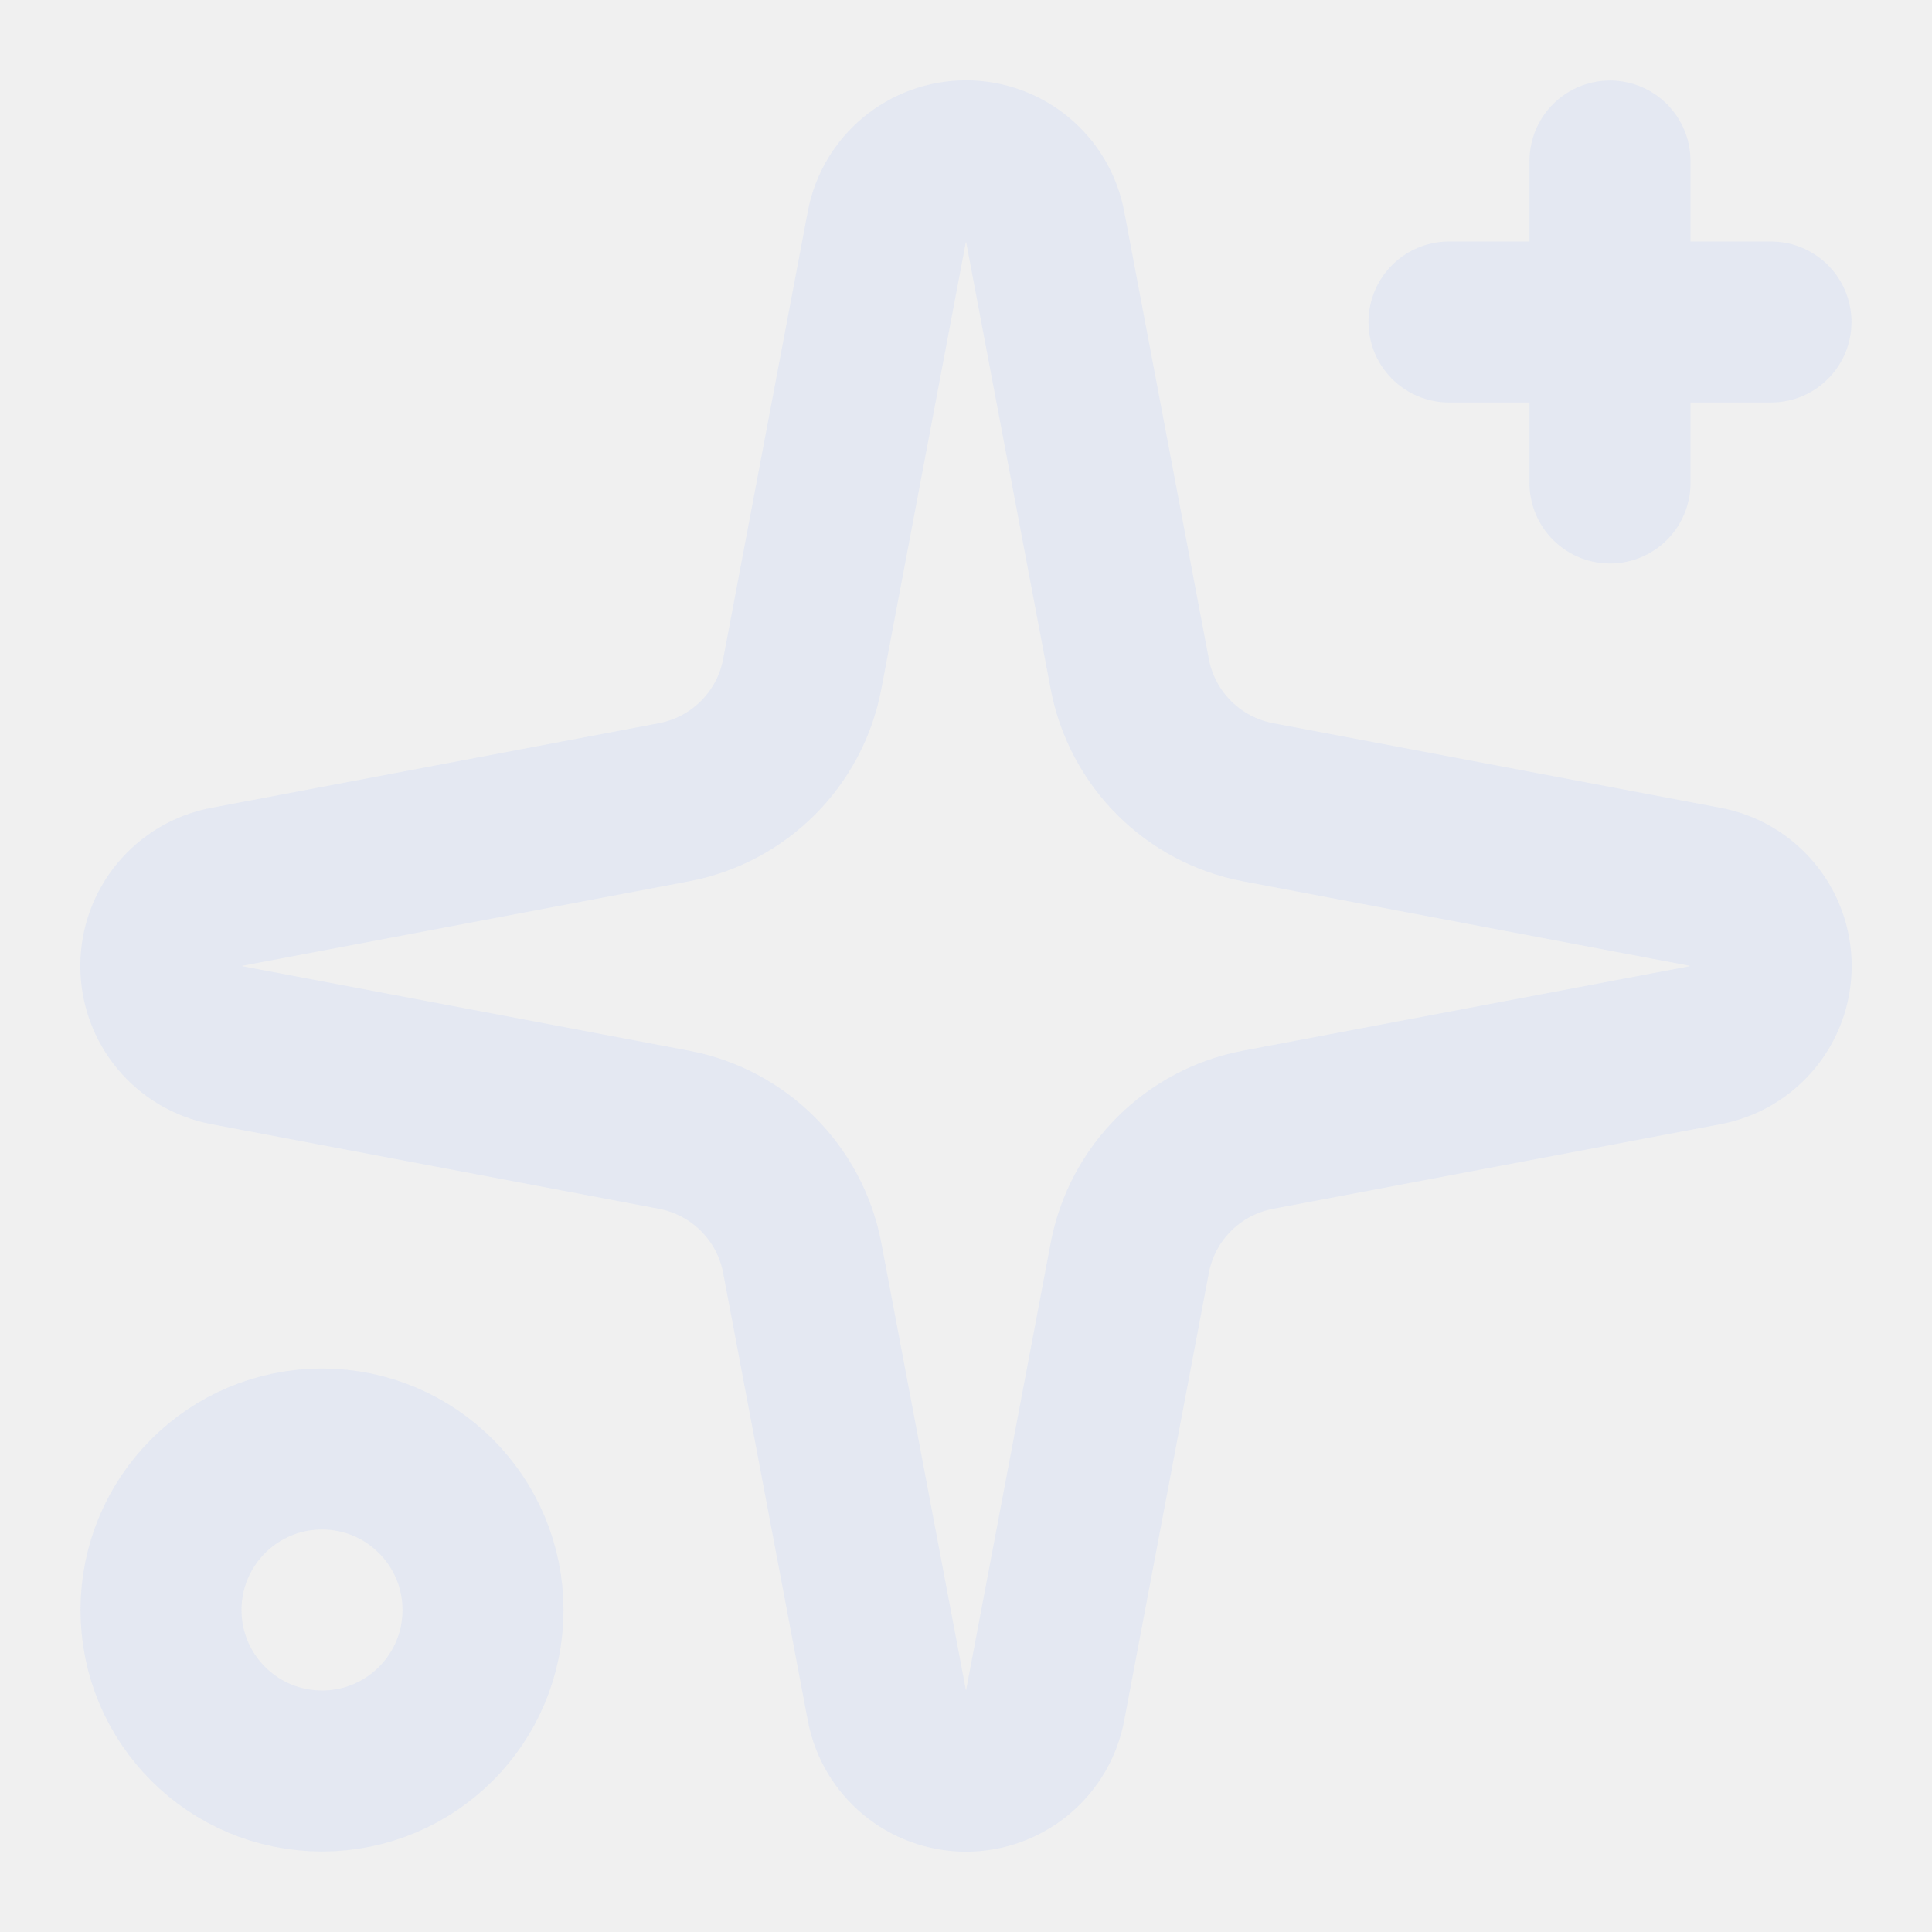
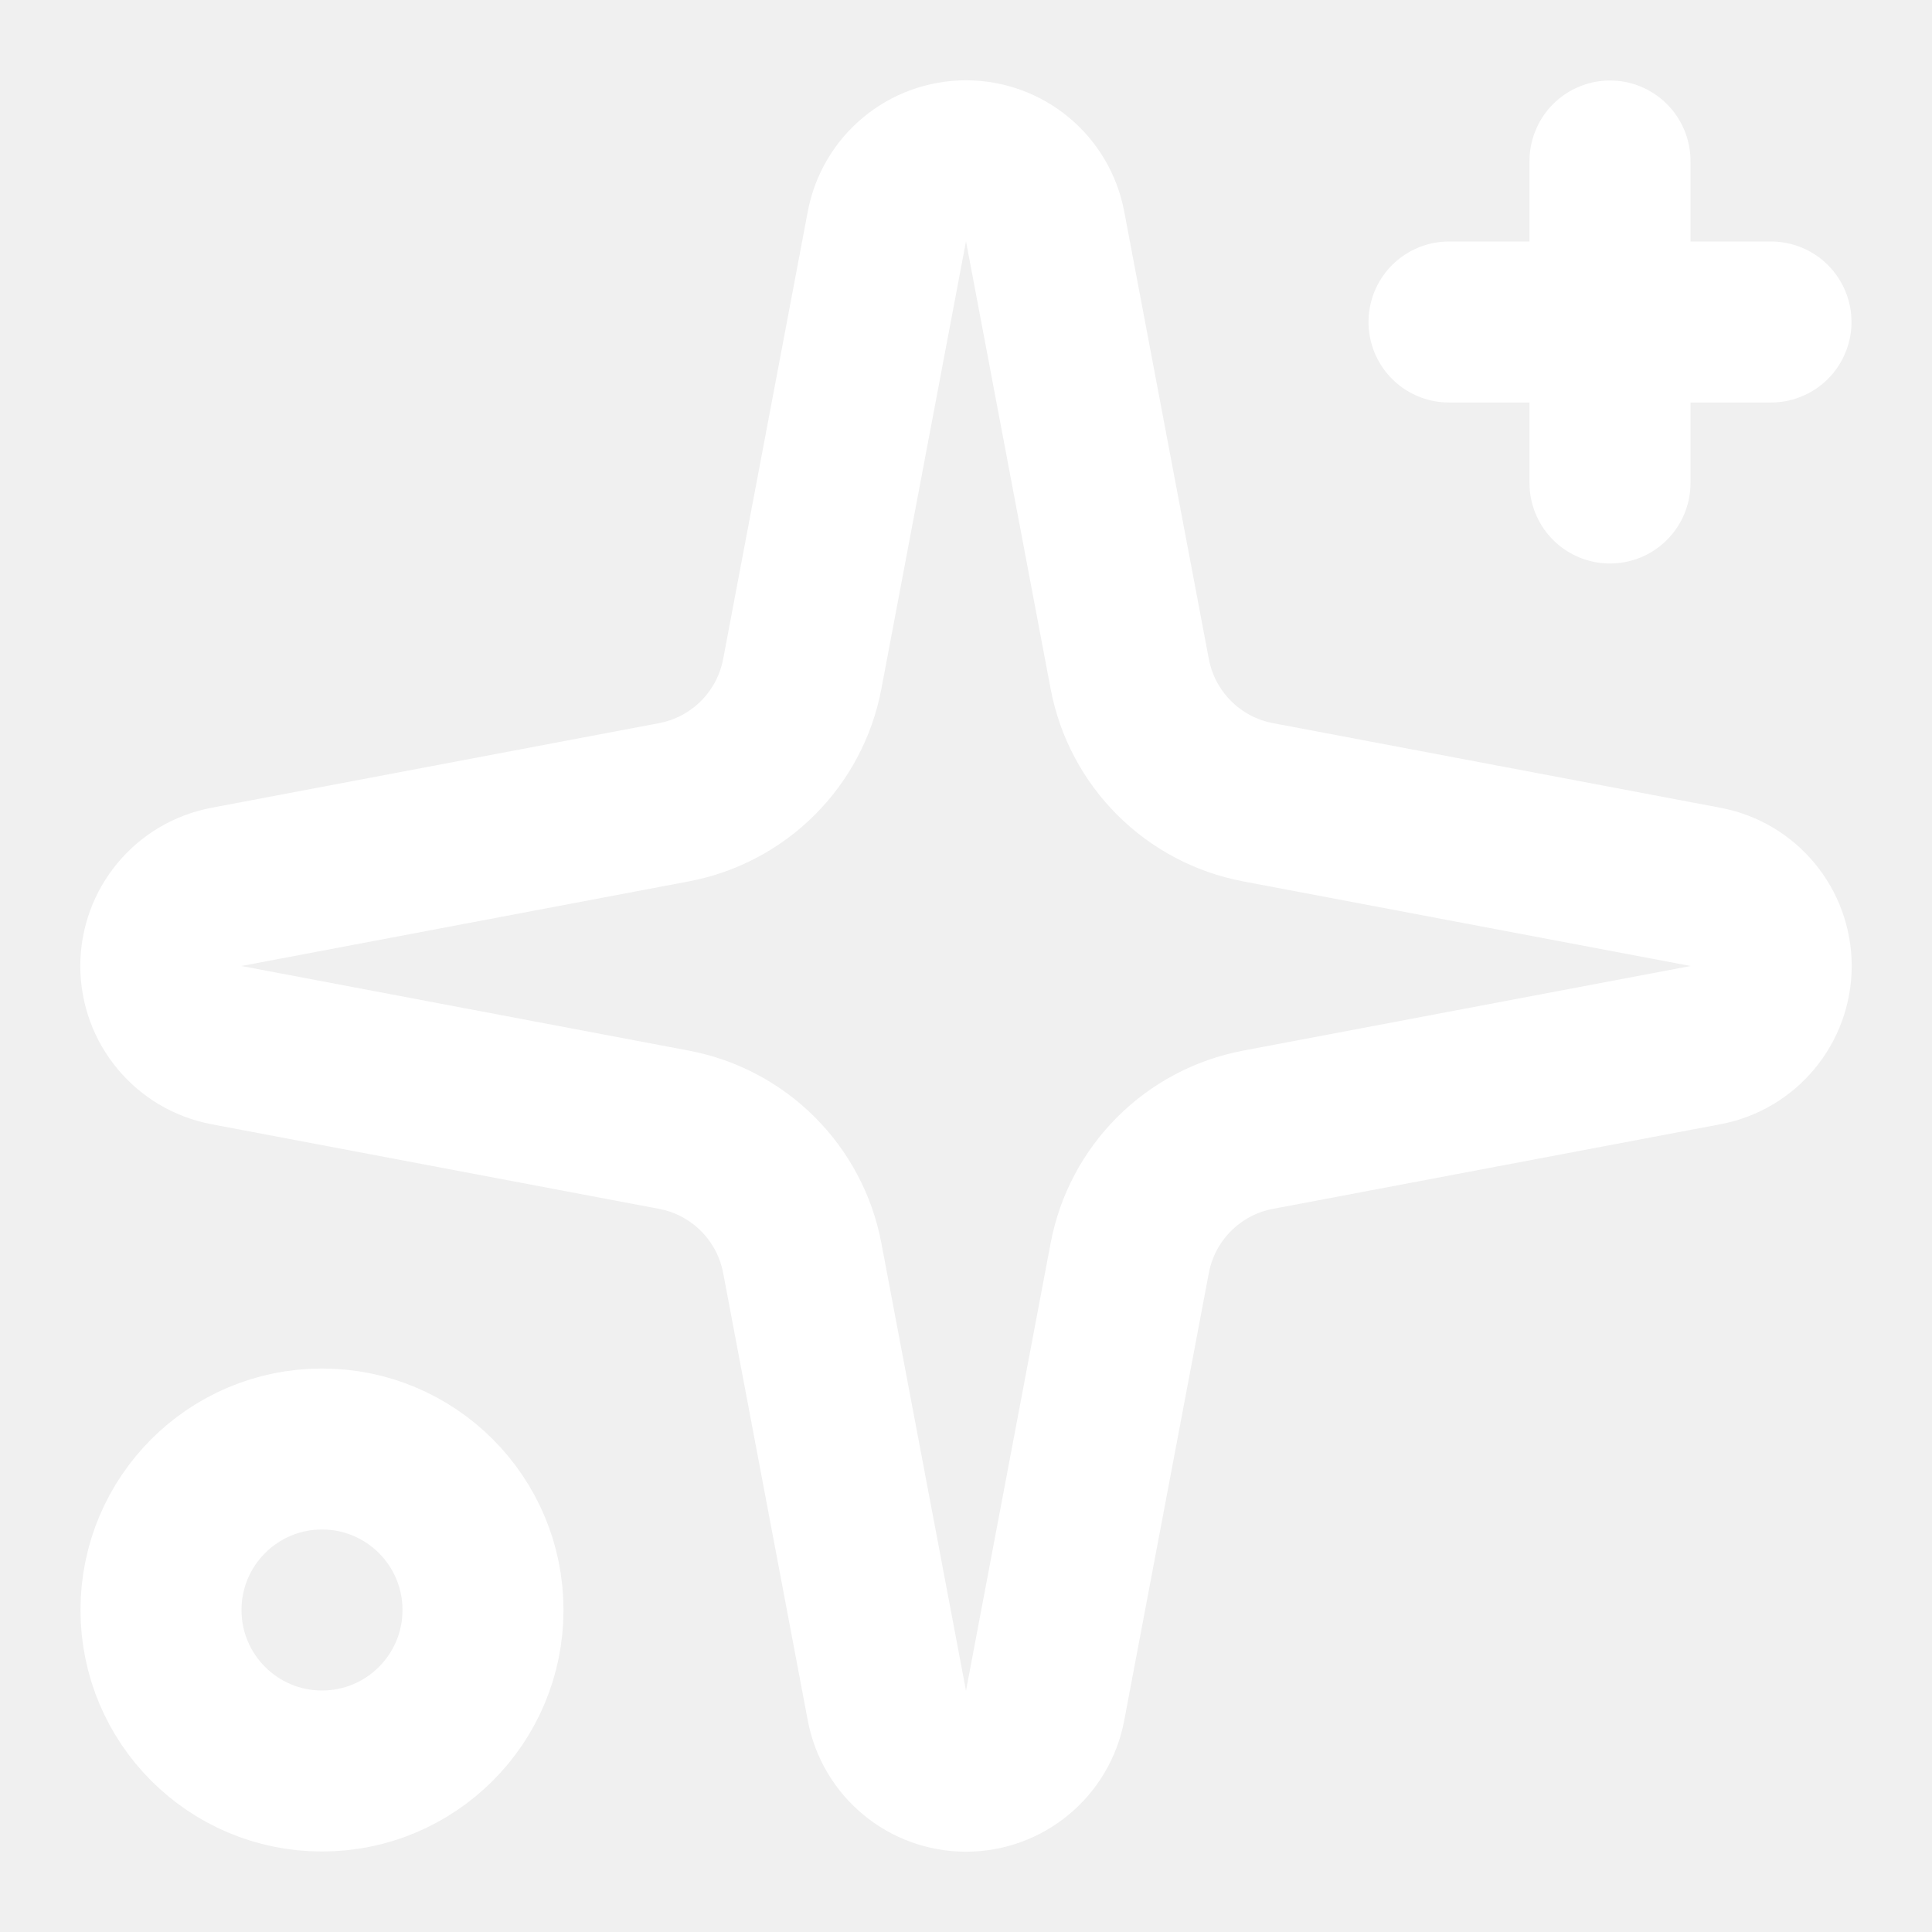
- <svg xmlns="http://www.w3.org/2000/svg" width="24" height="24" viewBox="0 0 24 24" fill="none" stroke="#e4e8f2" stroke-width="2" stroke-linecap="round" stroke-linejoin="round">
+ <svg xmlns="http://www.w3.org/2000/svg" width="24" height="24" viewBox="0 0 24 24" fill="none" stroke="#ffffff" stroke-width="2" stroke-linecap="round" stroke-linejoin="round">
  <path d="M11.017 2.814a1 1 0 0 1 1.966 0l1.051 5.558a2 2 0 0 0 1.594 1.594l5.558 1.051a1 1 0 0 1 0 1.966l-5.558 1.051a2 2 0 0 0-1.594 1.594l-1.051 5.558a1 1 0 0 1-1.966 0l-1.051-5.558a2 2 0 0 0-1.594-1.594l-5.558-1.051a1 1 0 0 1 0-1.966l5.558-1.051a2 2 0 0 0 1.594-1.594z" />
  <path d="M20 2v4" />
  <path d="M22 4h-4" />
  <circle cx="4" cy="20" r="2" />
</svg>
